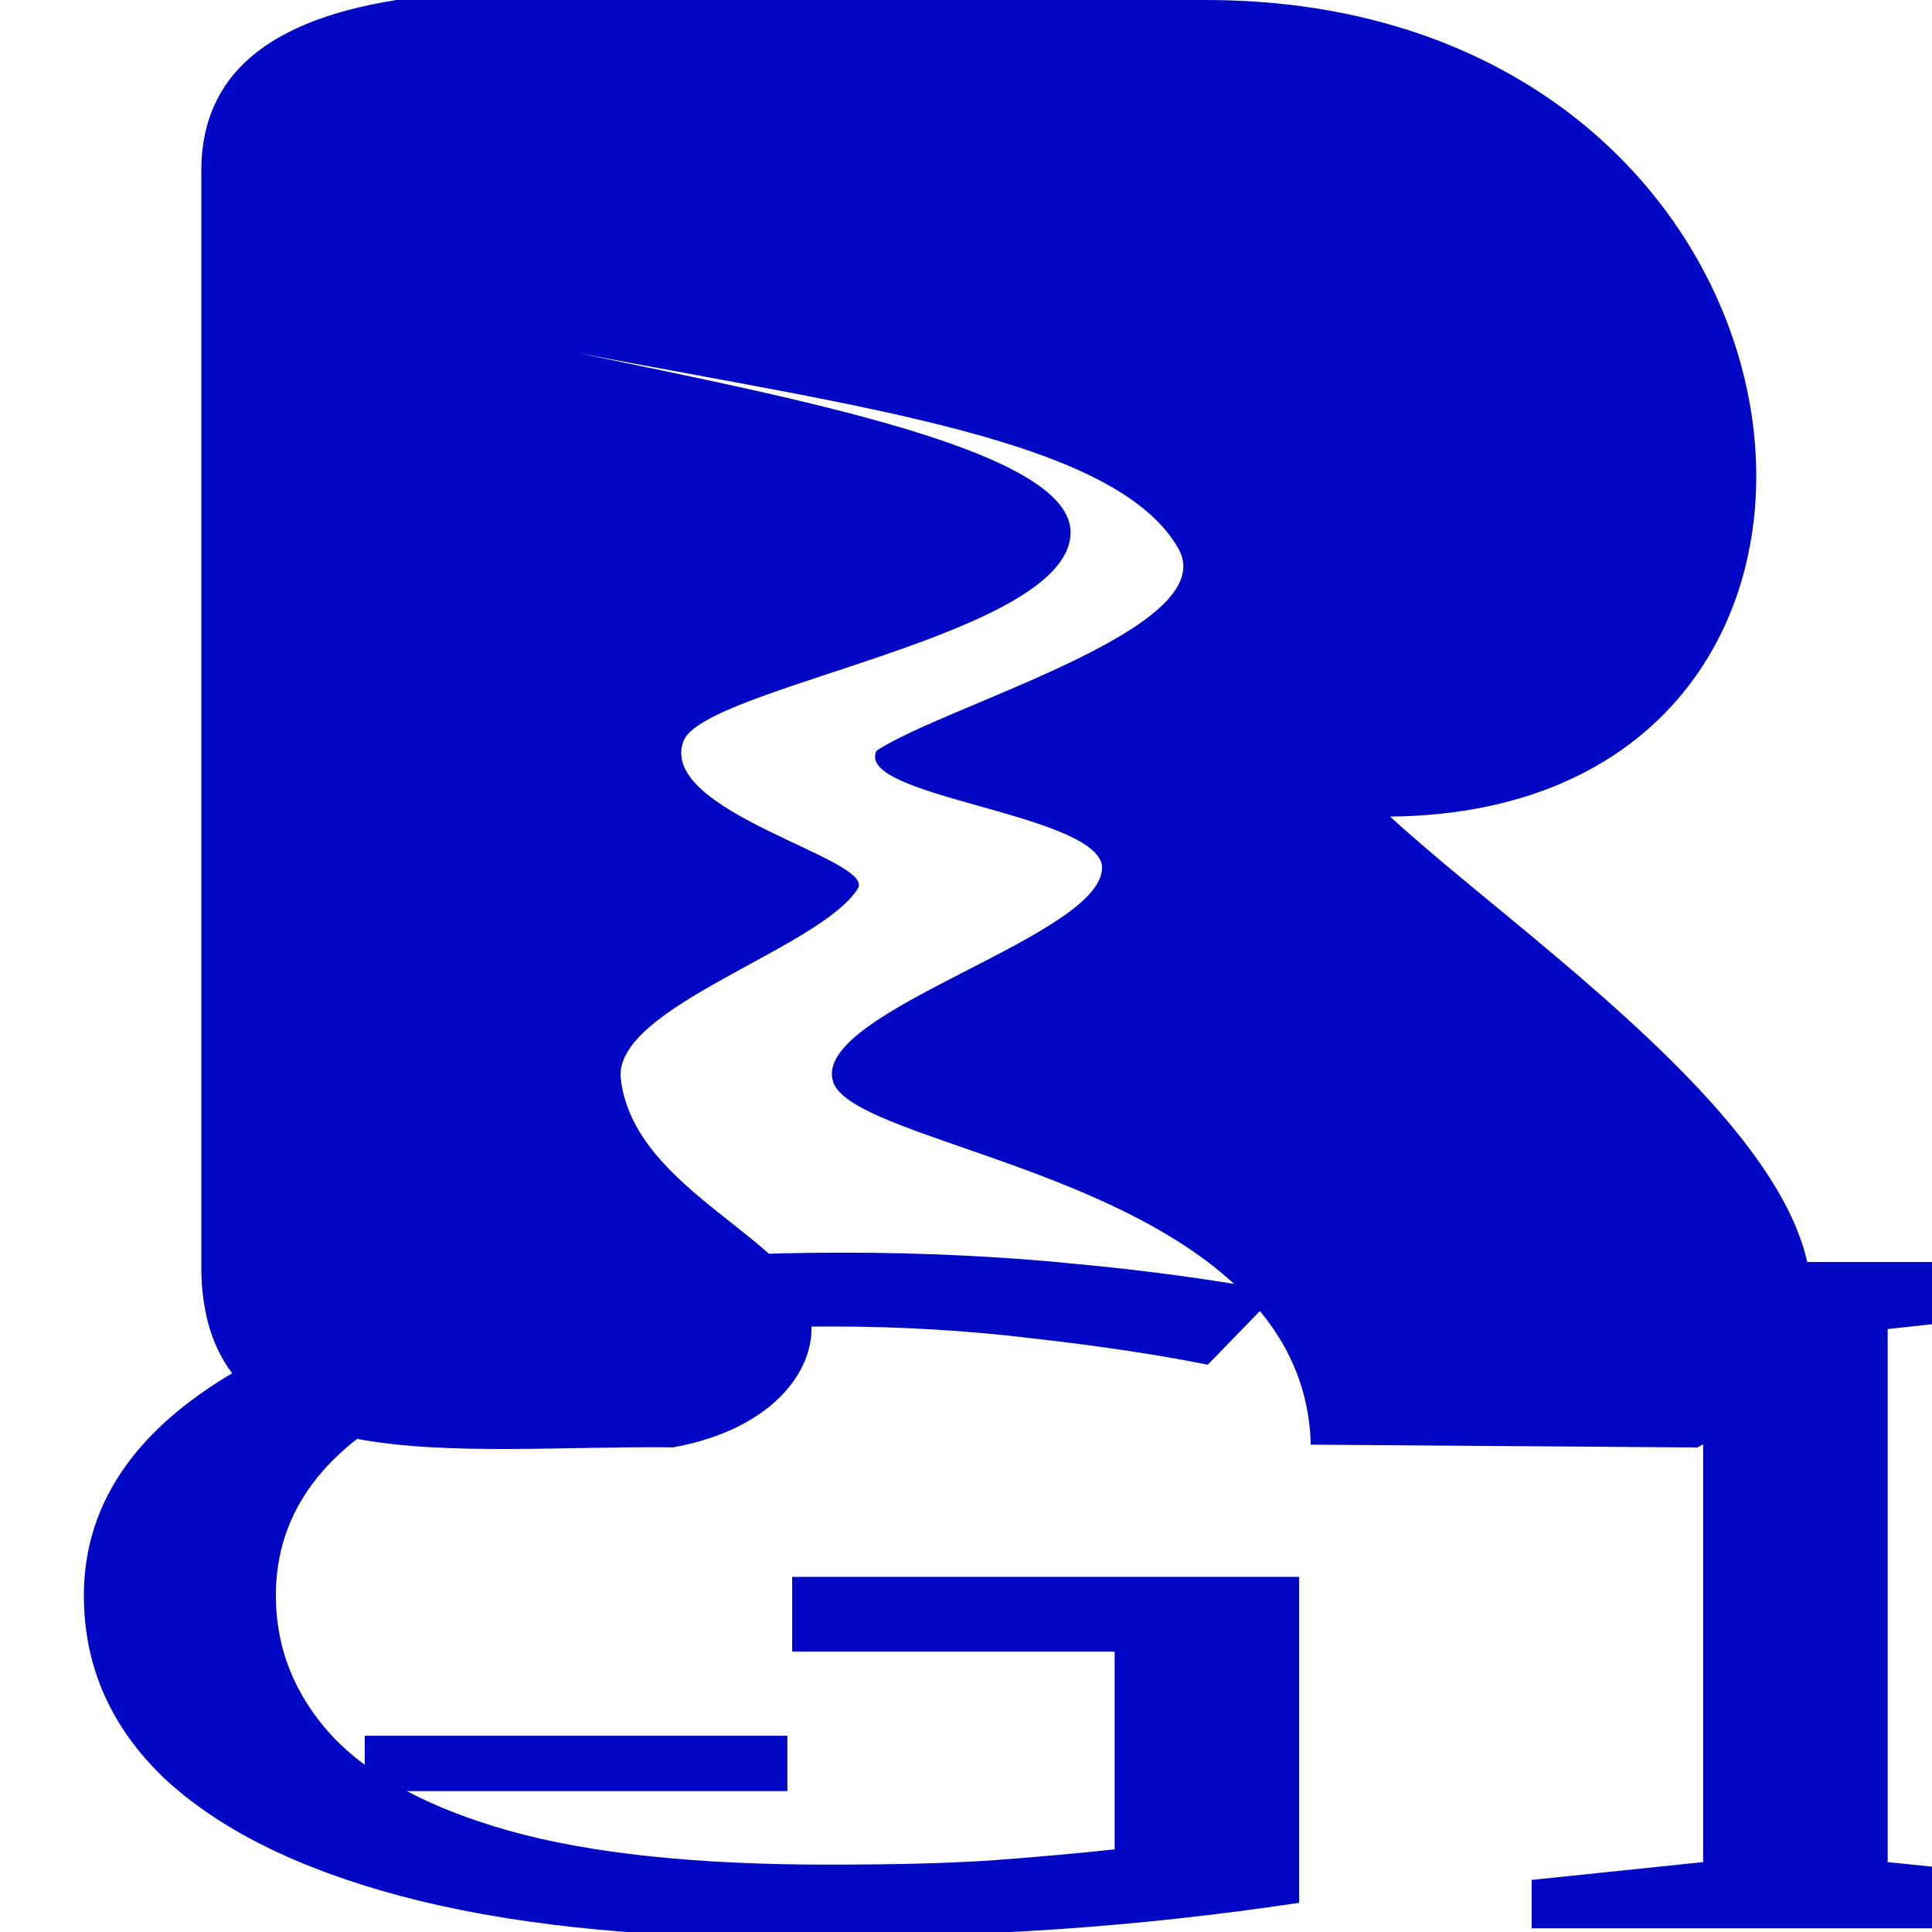
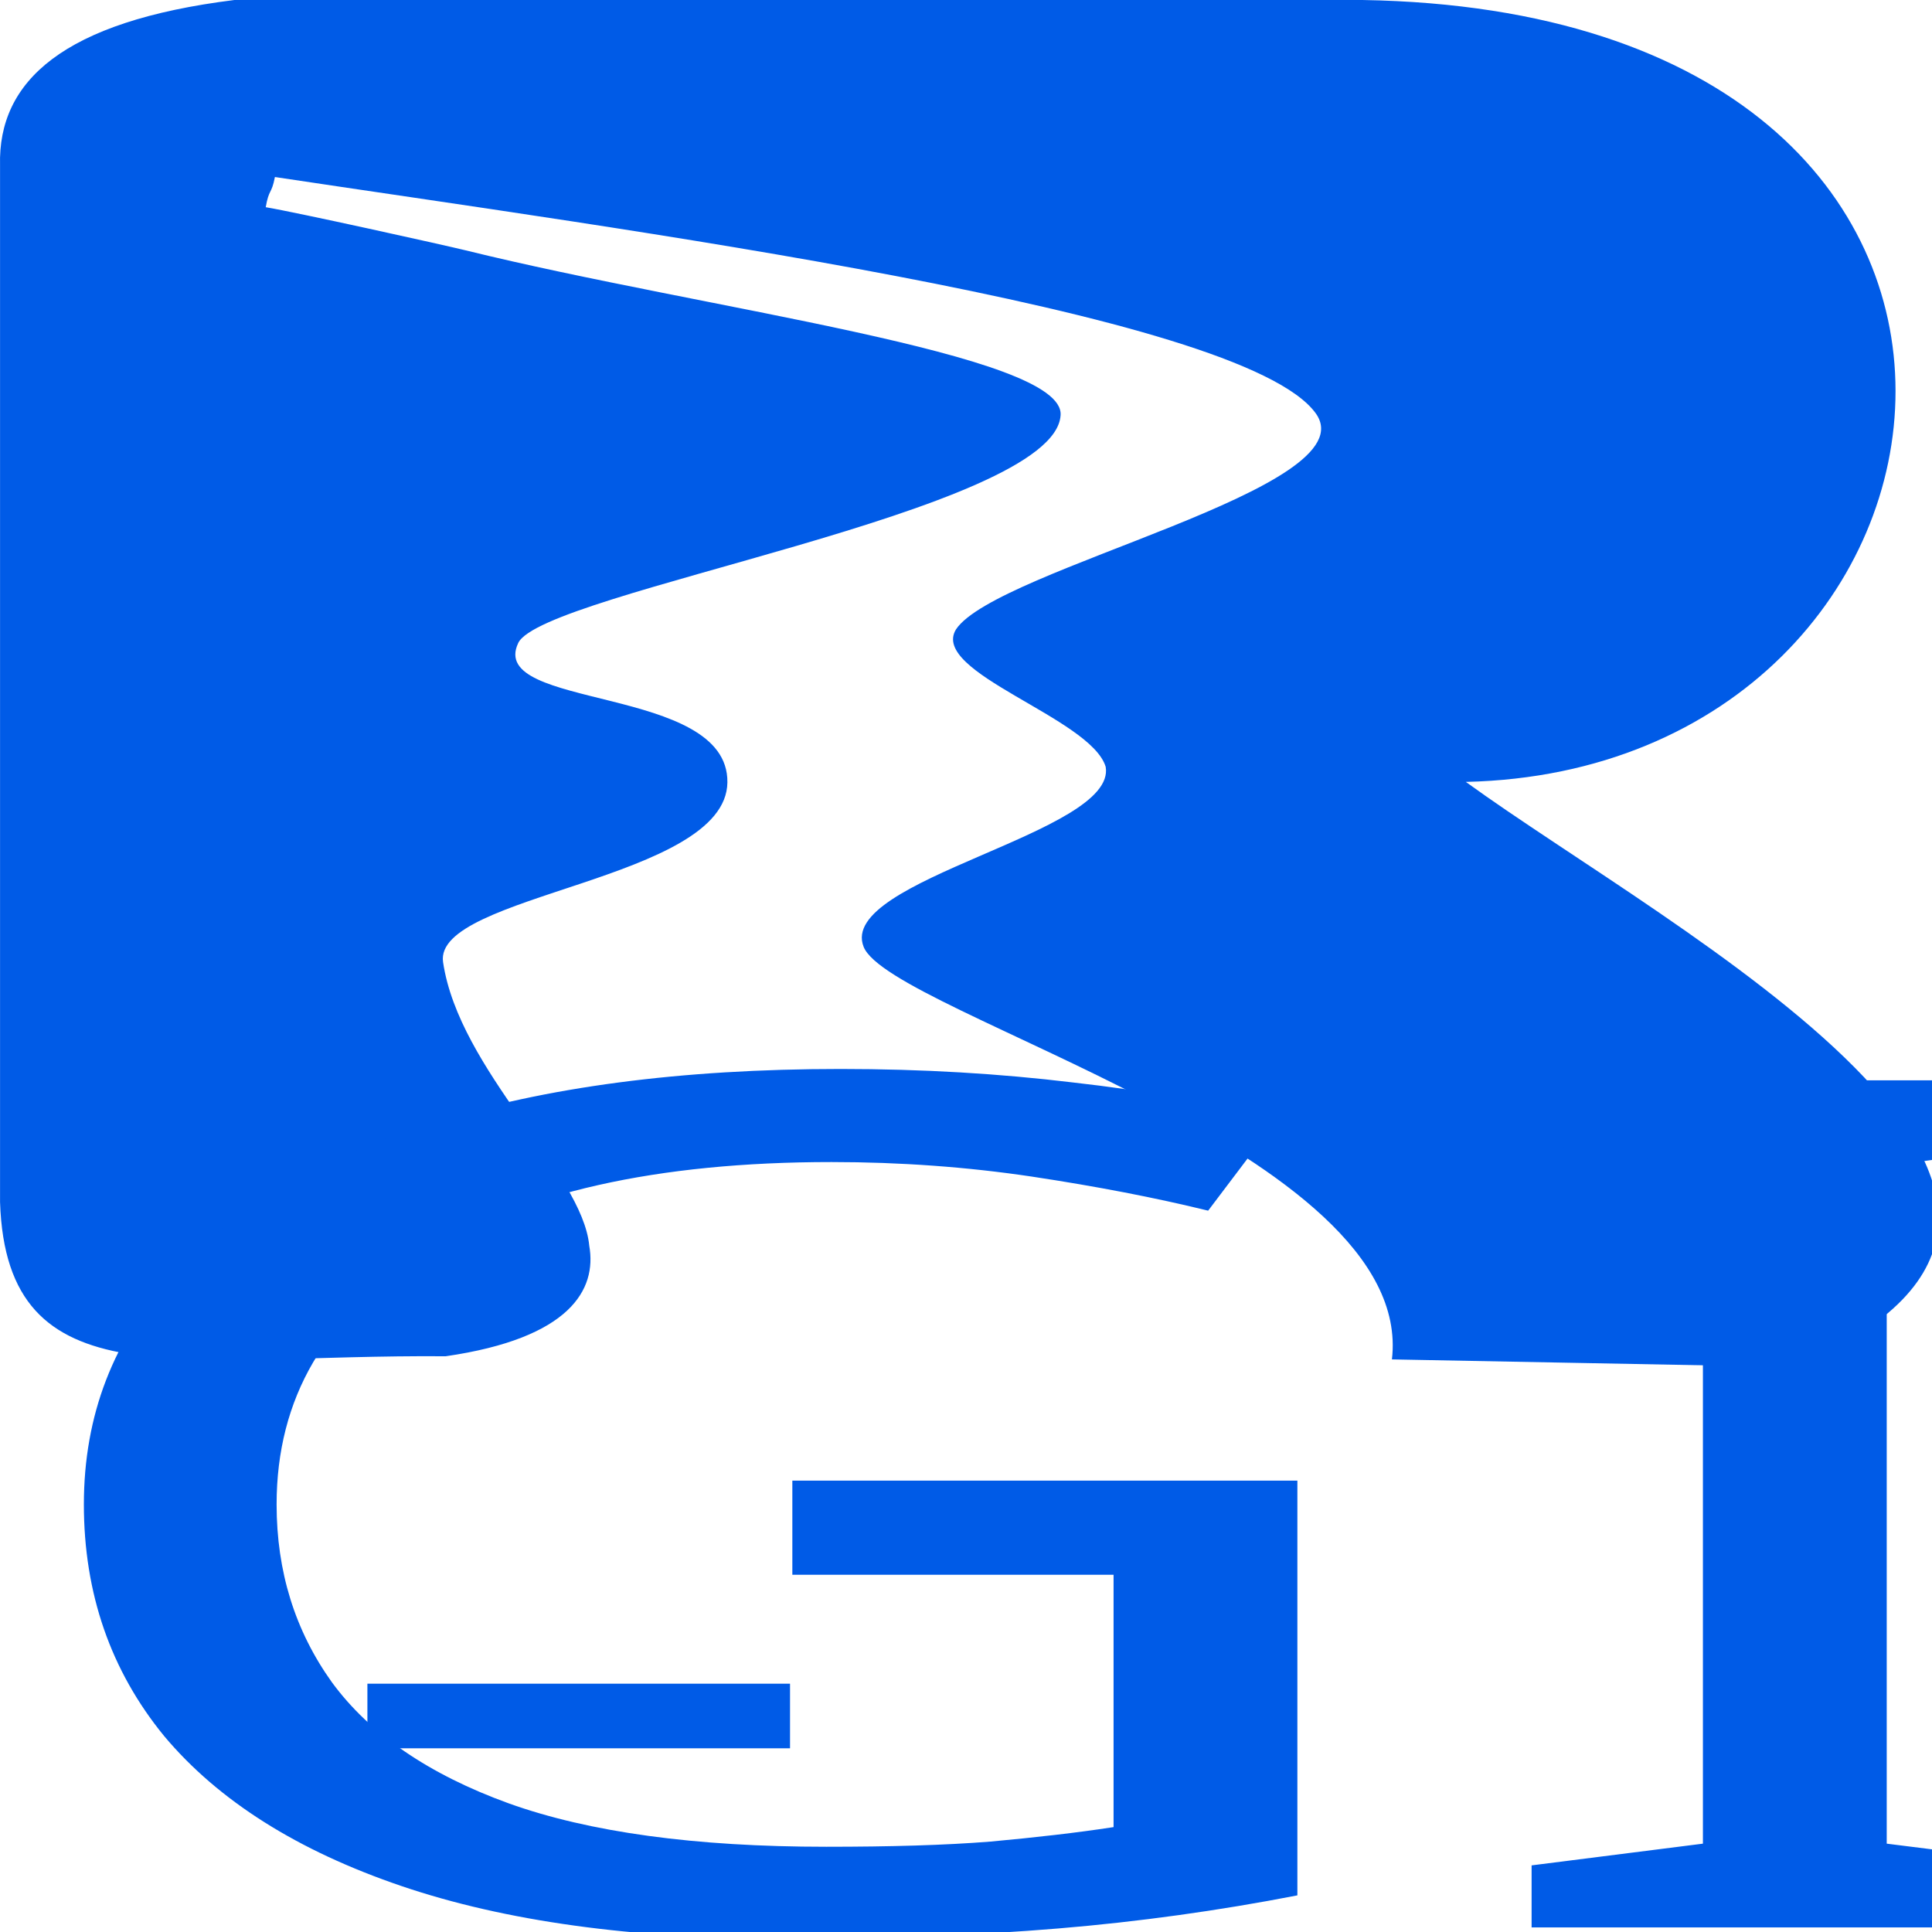
<svg xmlns="http://www.w3.org/2000/svg" width="24" height="24" id="svg5692" version="1.1">
  <defs id="defs5694">
    <marker style="overflow:visible;" id="marker4628" refX="0.0" refY="0.0" orient="auto">
      <path transform="scale(0.3) rotate(180) translate(-2.3,0)" d="M 8.719,4.034 L -2.207,0.016 L 8.719,-4.002 C 6.973,-1.63 6.983,1.616 8.719,4.034 z " style="fill-rule:evenodd;stroke-width:0.625;stroke-linejoin:round;stroke:#000000;stroke-opacity:1;fill:#000000;fill-opacity:1" id="path4630" />
    </marker>
    <marker style="overflow:visible;" id="marker4460" refX="0.0" refY="0.0" orient="auto">
      <path transform="scale(0.3) rotate(180) translate(-2.3,0)" d="M 8.719,4.034 L -2.207,0.016 L 8.719,-4.002 C 6.973,-1.63 6.983,1.616 8.719,4.034 z " style="fill-rule:evenodd;stroke-width:0.625;stroke-linejoin:round;stroke:#000000;stroke-opacity:1;fill:#000000;fill-opacity:1" id="path4462" />
    </marker>
    <marker orient="auto" refY="0.0" refX="0.0" id="Arrow2Send" style="overflow:visible;">
      <path id="path4201" style="fill-rule:evenodd;stroke-width:0.625;stroke-linejoin:round;stroke:#000000;stroke-opacity:1;fill:#000000;fill-opacity:1" d="M 8.719,4.034 L -2.207,0.016 L 8.719,-4.002 C 6.973,-1.63 6.983,1.616 8.719,4.034 z " transform="scale(0.3) rotate(180) translate(-2.3,0)" />
    </marker>
    <marker orient="auto" refY="0.0" refX="0.0" id="Arrow2Mend" style="overflow:visible;">
      <path id="path4195" style="fill-rule:evenodd;stroke-width:0.625;stroke-linejoin:round;stroke:#000000;stroke-opacity:1;fill:#000000;fill-opacity:1" d="M 8.719,4.034 L -2.207,0.016 L 8.719,-4.002 C 6.973,-1.63 6.983,1.616 8.719,4.034 z " transform="scale(0.6) rotate(180) translate(0,0)" />
    </marker>
    <marker style="overflow:visible" id="marker4628-2" refX="0" refY="0" orient="auto">
      <path transform="matrix(-0.3,0,0,-0.3,0.69,0)" d="M 8.719,4.034 -2.207,0.016 8.719,-4.002 c -1.745,2.372 -1.735,5.617 -6e-7,8.035 z" style="fill:#0000ff;fill-opacity:1;fill-rule:evenodd;stroke:#0000ff;stroke-width:0.625;stroke-linejoin:round;stroke-opacity:1" id="path4630-1" />
    </marker>
    <marker style="overflow:visible" id="marker4460-8" refX="0" refY="0" orient="auto">
      <path transform="matrix(-0.3,0,0,-0.3,0.69,0)" d="M 8.719,4.034 -2.207,0.016 8.719,-4.002 c -1.745,2.372 -1.735,5.617 -6e-7,8.035 z" style="fill:#ff0000;fill-opacity:1;fill-rule:evenodd;stroke:#ff0000;stroke-width:0.625;stroke-linejoin:round;stroke-opacity:1" id="path4462-7" />
    </marker>
  </defs>
  <g id="layer2" style="display:inline" transform="translate(0,-8)">
-     <g id="g4167" style="fill:#0008c4;fill-opacity:1">
-       <path id="path4181" d="m 2.501,10.175 0,13.637 C 2.568,26.45 5.642,25.952 8.366,25.979 9.654,25.743 10.153,24.963 10.073,24.385 10.002,23.422 7.878,22.824 7.712,21.404 7.608,20.511 10.179,19.794 10.656,19.039 10.888,18.673 8.158,18.09 8.491,17.205 c 0.254,-0.675 4.745,-1.301 4.807,-2.565 0.063,-1.026 -3.339,-1.677 -6.125,-2.256 3.536,0.678 6.702,1.08 7.466,2.432 0.559,0.989 -2.885,1.937 -3.751,2.51 -0.276,0.568 2.646,0.766 2.799,1.411 0.12,0.874 -3.615,1.811 -3.339,2.698 0.276,0.886 5.848,1.214 5.935,4.511 l 4.804,0.035 C 25.139,23.772 19.4,20.109 17.269,18.144 24.211,18.076 23.025,7.974 14.946,8 l -10.02,0 C 3.153,8.28 2.479,9.067 2.501,10.175 Z" style="fill:#0008c4;fill-opacity:1;fill-rule:evenodd;stroke:none;stroke-width:0.5;stroke-linecap:butt;stroke-linejoin:miter;stroke-miterlimit:4;stroke-dasharray:none;stroke-opacity:1" />
-       <text transform="scale(1.481867,0.6748242)" id="text4183" y="47.353" x="-0.344" style="font-style:normal;font-weight:normal;font-size:1.716px;line-height:125%;font-family:sans-serif;letter-spacing:0px;word-spacing:0px;fill:#0008c4;fill-opacity:1;stroke:none;stroke-width:1px;stroke-linecap:butt;stroke-linejoin:miter;stroke-opacity:1" xml:space="preserve">
-         <tspan style="font-style:normal;font-variant:normal;font-weight:normal;font-stretch:normal;font-size:17.164px;line-height:125%;font-family:LilyUPC;-inkscape-font-specification:'LilyUPC, Normal';text-align:start;writing-mode:lr-tb;text-anchor:start;fill:#0008c4;fill-opacity:1" y="47.353" x="-0.344" id="tspan4185">GIS</tspan>
+     <path style="fill:#005be7;fill-opacity:1;fill-rule:evenodd;stroke:none;stroke-width:0.5;stroke-linecap:butt;stroke-linejoin:miter;stroke-miterlimit:4;stroke-dasharray:none;stroke-opacity:1" d="m 6.1330628e-4,10.054 0,12.879 C 0.082,25.425 2.268,24.822 5.536,24.848 7.082,24.624 7.416,24.02 7.32,23.475 7.234,22.565 5.703,21.294 5.504,19.952 5.379,19.108 9.021,18.936 9.036,17.719 c 0.015,-1.217 -2.997,-0.896 -2.598,-1.732 0.304,-0.637 6.663,-1.635 6.737,-2.828 0.06,-0.765 -4.422,-1.317 -7.39,-2.049 -0.274,-0.067 -2.095,-0.471 -2.484,-0.536 0.04,-0.232 0.072,-0.156 0.114,-0.375 4.243,0.64 12.013,1.66 12.93,2.936 0.671,0.934 -3.962,1.923 -4.469,2.683 -0.332,0.537 1.675,1.098 1.859,1.707 0.144,0.825 -3.338,1.398 -3.007,2.236 0.331,0.837 6.865,2.543 6.563,5.126 l 5.014,0.095 C 27.167,22.896 20.766,19.568 18.209,17.713 24.904,17.561 26.177,8.152 16.924,8 l -14.012,0 C 0.784,8.265 -0.026,9.008 6.1330628e-4,10.054 Z" id="path4181" />
+     <g id="g4767" transform="matrix(1,0,0,1.166667,0,-5.333333)" style="fill:#005be7;fill-opacity:1">
+       <text transform="scale(1.41878,0.7048309)" id="text4183" y="45.331" x="-0.359" style="font-style:normal;font-weight:normal;font-size:1.793px;line-height:125%;font-family:sans-serif;letter-spacing:0px;word-spacing:0px;fill:#005be7;fill-opacity:1;stroke:none;stroke-width:1px;stroke-linecap:butt;stroke-linejoin:miter;stroke-opacity:1" xml:space="preserve">
+         <tspan style="font-style:normal;font-variant:normal;font-weight:normal;font-stretch:normal;font-size:17.927px;line-height:125%;font-family:LilyUPC;-inkscape-font-specification:'LilyUPC, Normal';text-align:start;writing-mode:lr-tb;text-anchor:start;fill:#005be7;fill-opacity:1" y="45.331" x="-0.359" id="tspan4185">GIS</tspan>
      </text>
-       <rect y="29.562" x="4.531" height="0.688" width="5.25" id="rect4165" style="color:#000000;clip-rule:nonzero;display:inline;overflow:visible;visibility:visible;opacity:1;isolation:auto;mix-blend-mode:normal;color-interpolation:sRGB;color-interpolation-filters:linearRGB;solid-color:#000000;solid-opacity:1;fill:#0008c4;fill-opacity:1;fill-rule:evenodd;stroke:none;stroke-width:0.5;stroke-linecap:butt;stroke-linejoin:miter;stroke-miterlimit:4;stroke-dasharray:none;stroke-dashoffset:0;stroke-opacity:1;color-rendering:auto;image-rendering:auto;shape-rendering:auto;text-rendering:auto;enable-background:accumulate" />
+       <rect y="29.356" x="4.564" height="0.688" width="5.25" id="rect4165" style="color:#000000;clip-rule:nonzero;display:inline;overflow:visible;visibility:visible;opacity:1;isolation:auto;mix-blend-mode:normal;color-interpolation:sRGB;color-interpolation-filters:linearRGB;solid-color:#000000;solid-opacity:1;fill:#005be7;fill-opacity:1;fill-rule:evenodd;stroke:none;stroke-width:0.5;stroke-linecap:butt;stroke-linejoin:miter;stroke-miterlimit:4;stroke-dasharray:none;stroke-dashoffset:0;stroke-opacity:1;color-rendering:auto;image-rendering:auto;shape-rendering:auto;text-rendering:auto;enable-background:accumulate" />
    </g>
  </g>
</svg>
